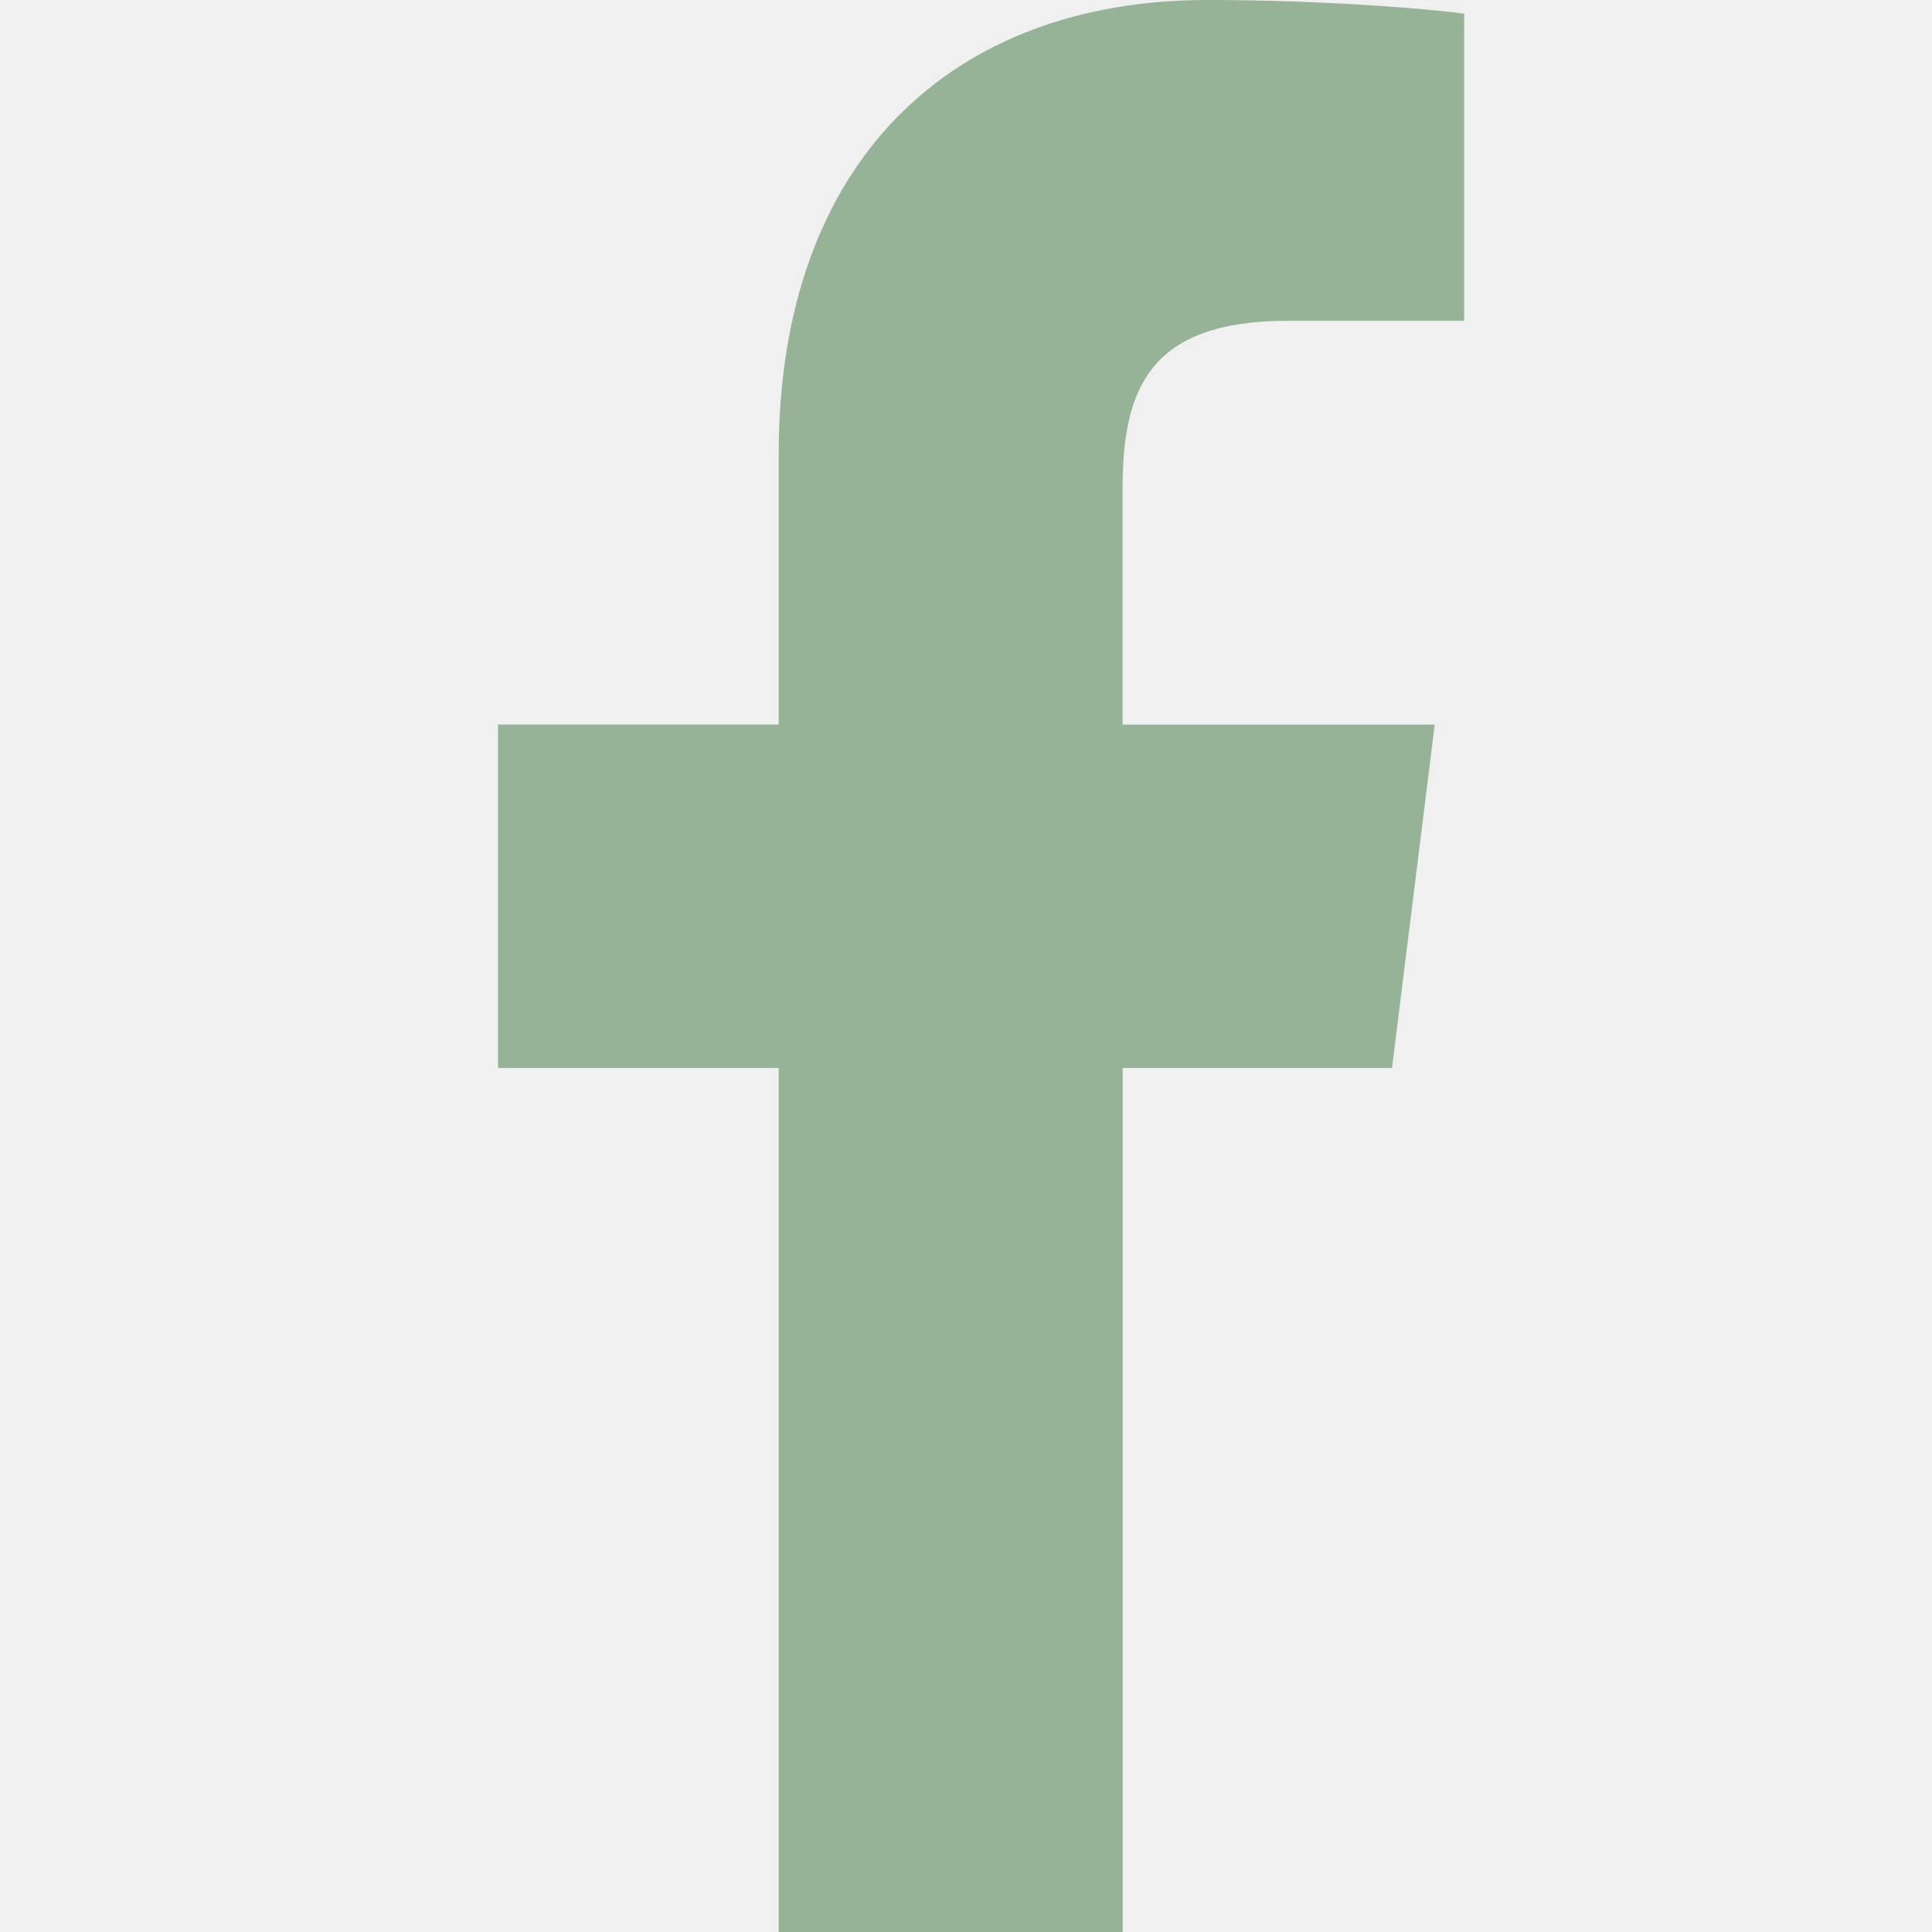
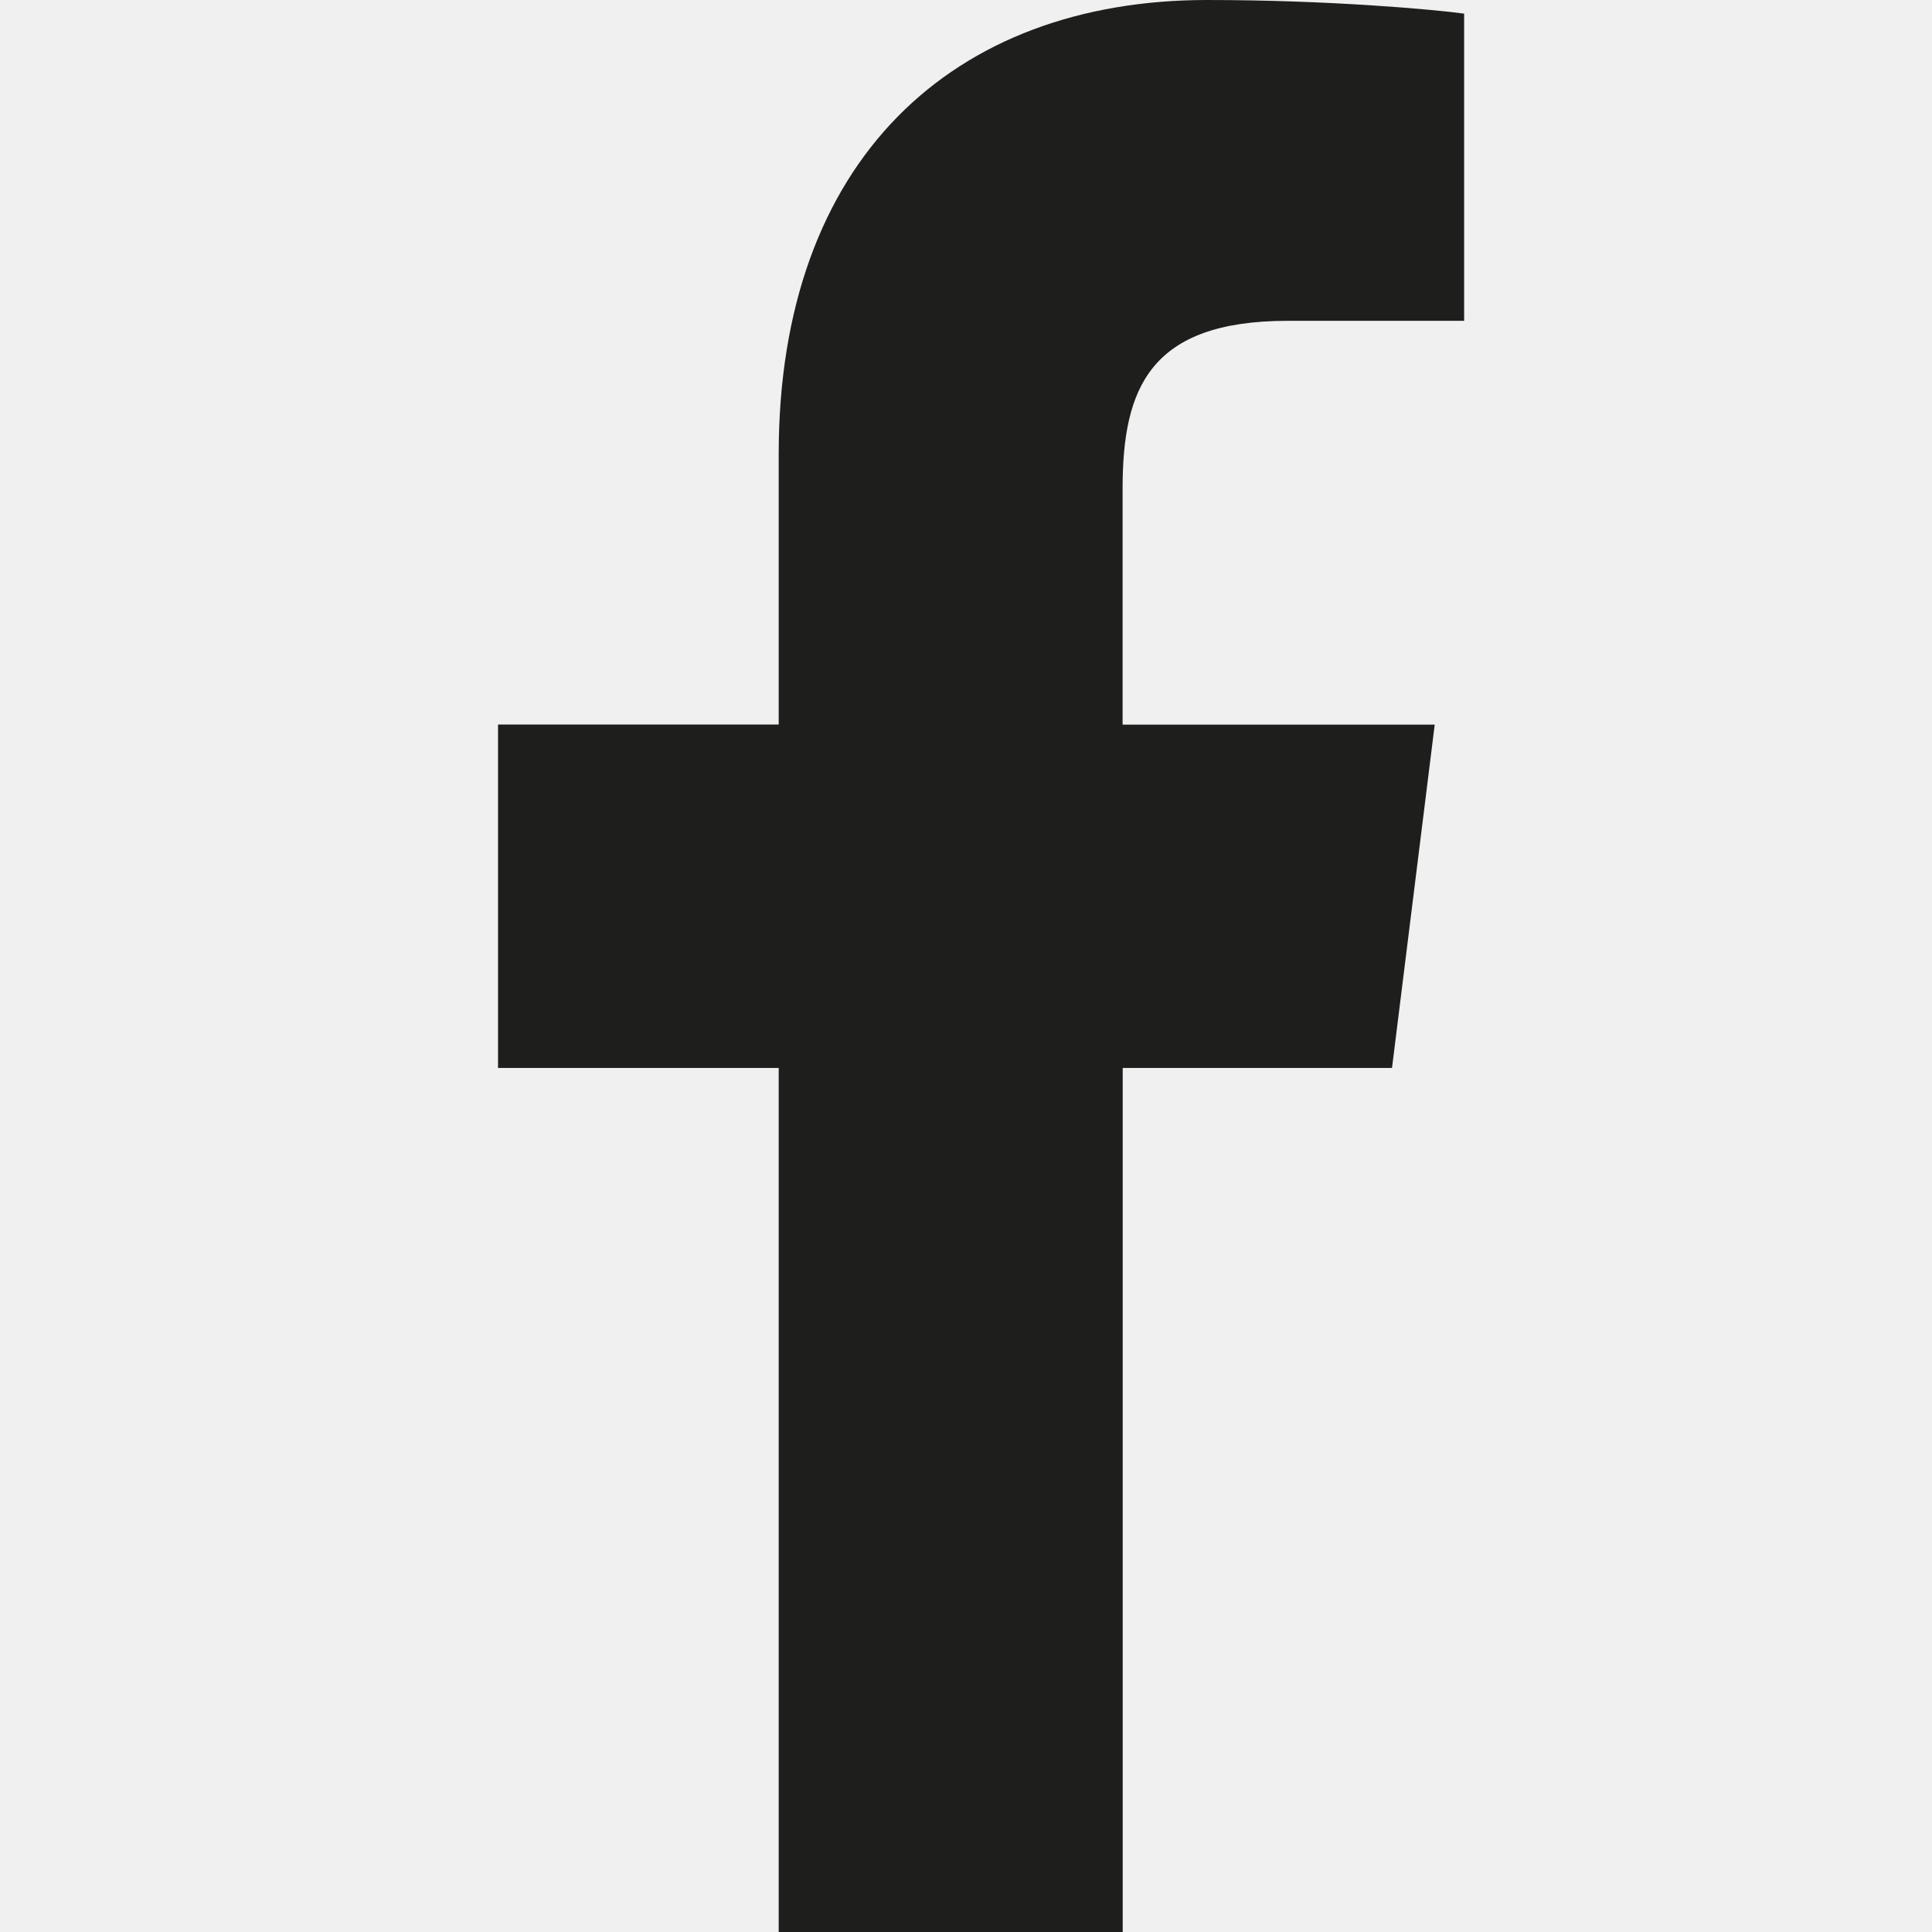
<svg xmlns="http://www.w3.org/2000/svg" width="18" height="18" viewBox="0 0 18 18" fill="none">
  <g id="facebook 1" clip-path="url(#clip0_1927_14680)">
-     <path id="Vector" d="M11.998 2.989H13.641V0.127C13.357 0.088 12.382 0 11.247 0C8.878 0 7.255 1.49 7.255 4.229V6.75H4.64V9.95H7.255V18H10.46V9.95H12.969L13.367 6.751H10.459V4.546C10.46 3.622 10.709 2.989 11.998 2.989Z" fill="#96B397" />
+     <path id="Vector" d="M11.998 2.989H13.641V0.127C13.357 0.088 12.382 0 11.247 0C8.878 0 7.255 1.49 7.255 4.229V6.75H4.64V9.95H7.255V18H10.46V9.95H12.969L13.367 6.751H10.459V4.546C10.46 3.622 10.709 2.989 11.998 2.989Z" fill="#1e1e1c" />
  </g>
  <defs>
    <clipPath id="clip0_1927_14680">
      <rect width="18" height="18" fill="white" />
    </clipPath>
  </defs>
</svg>
